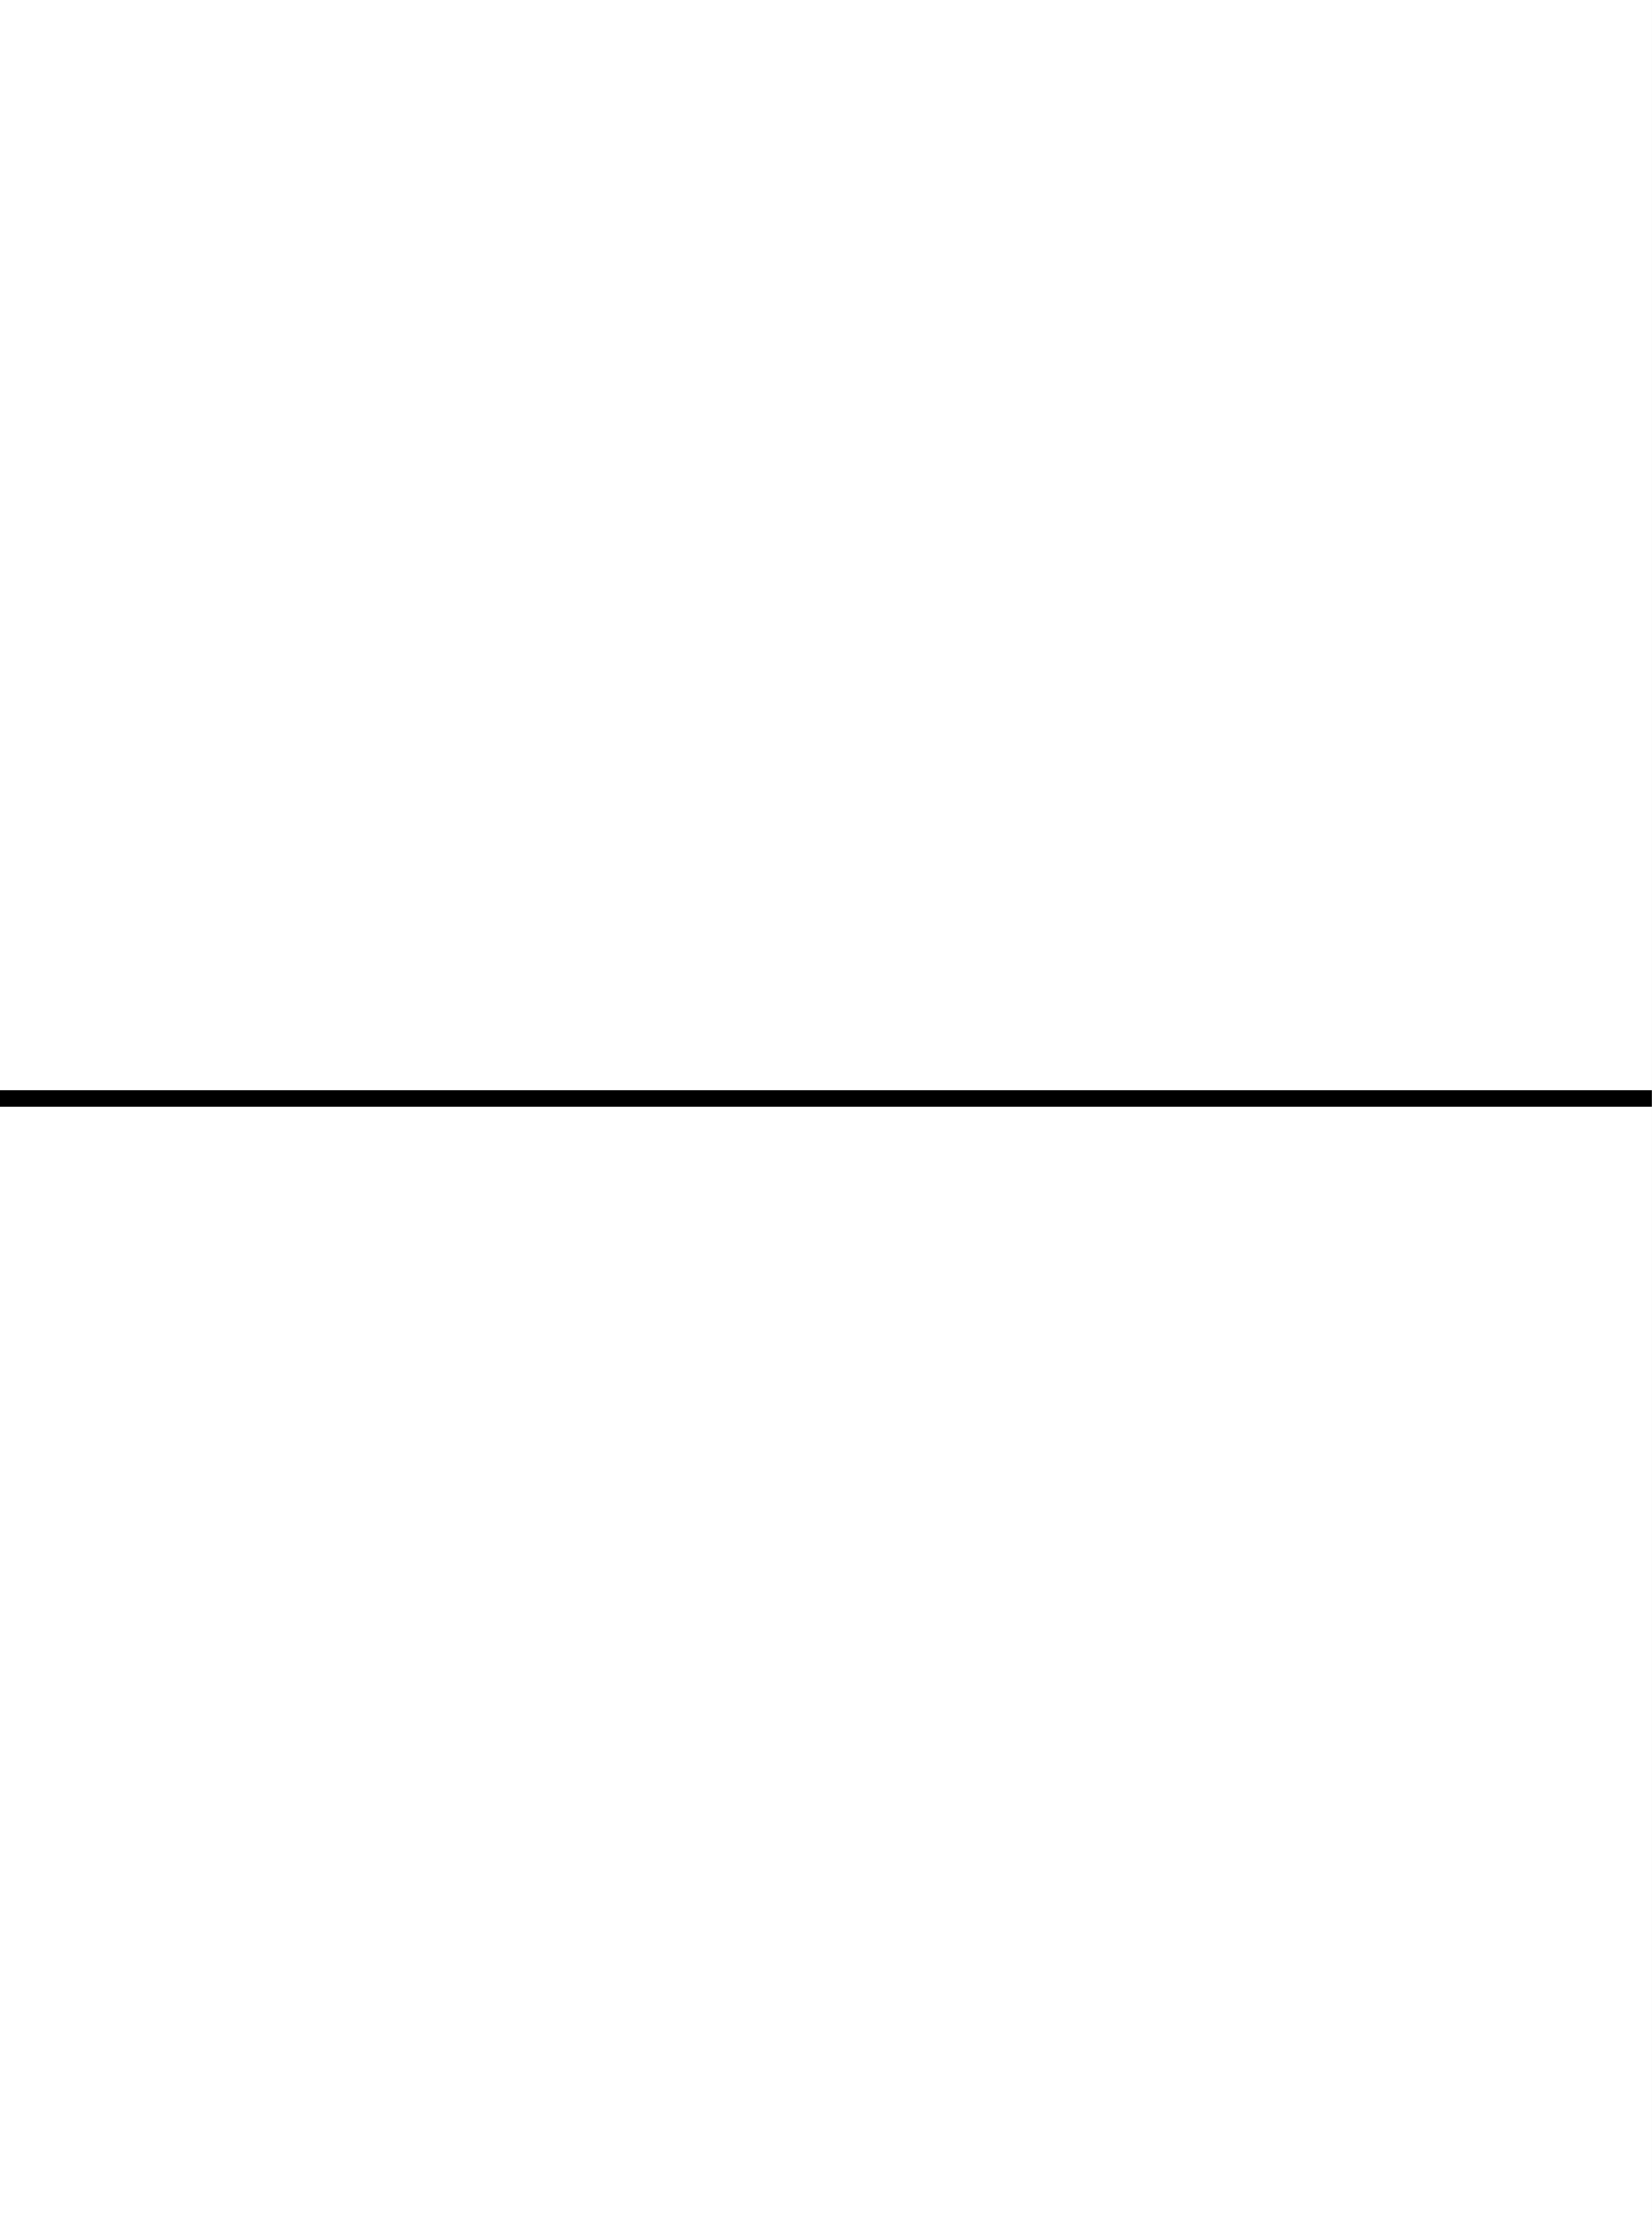
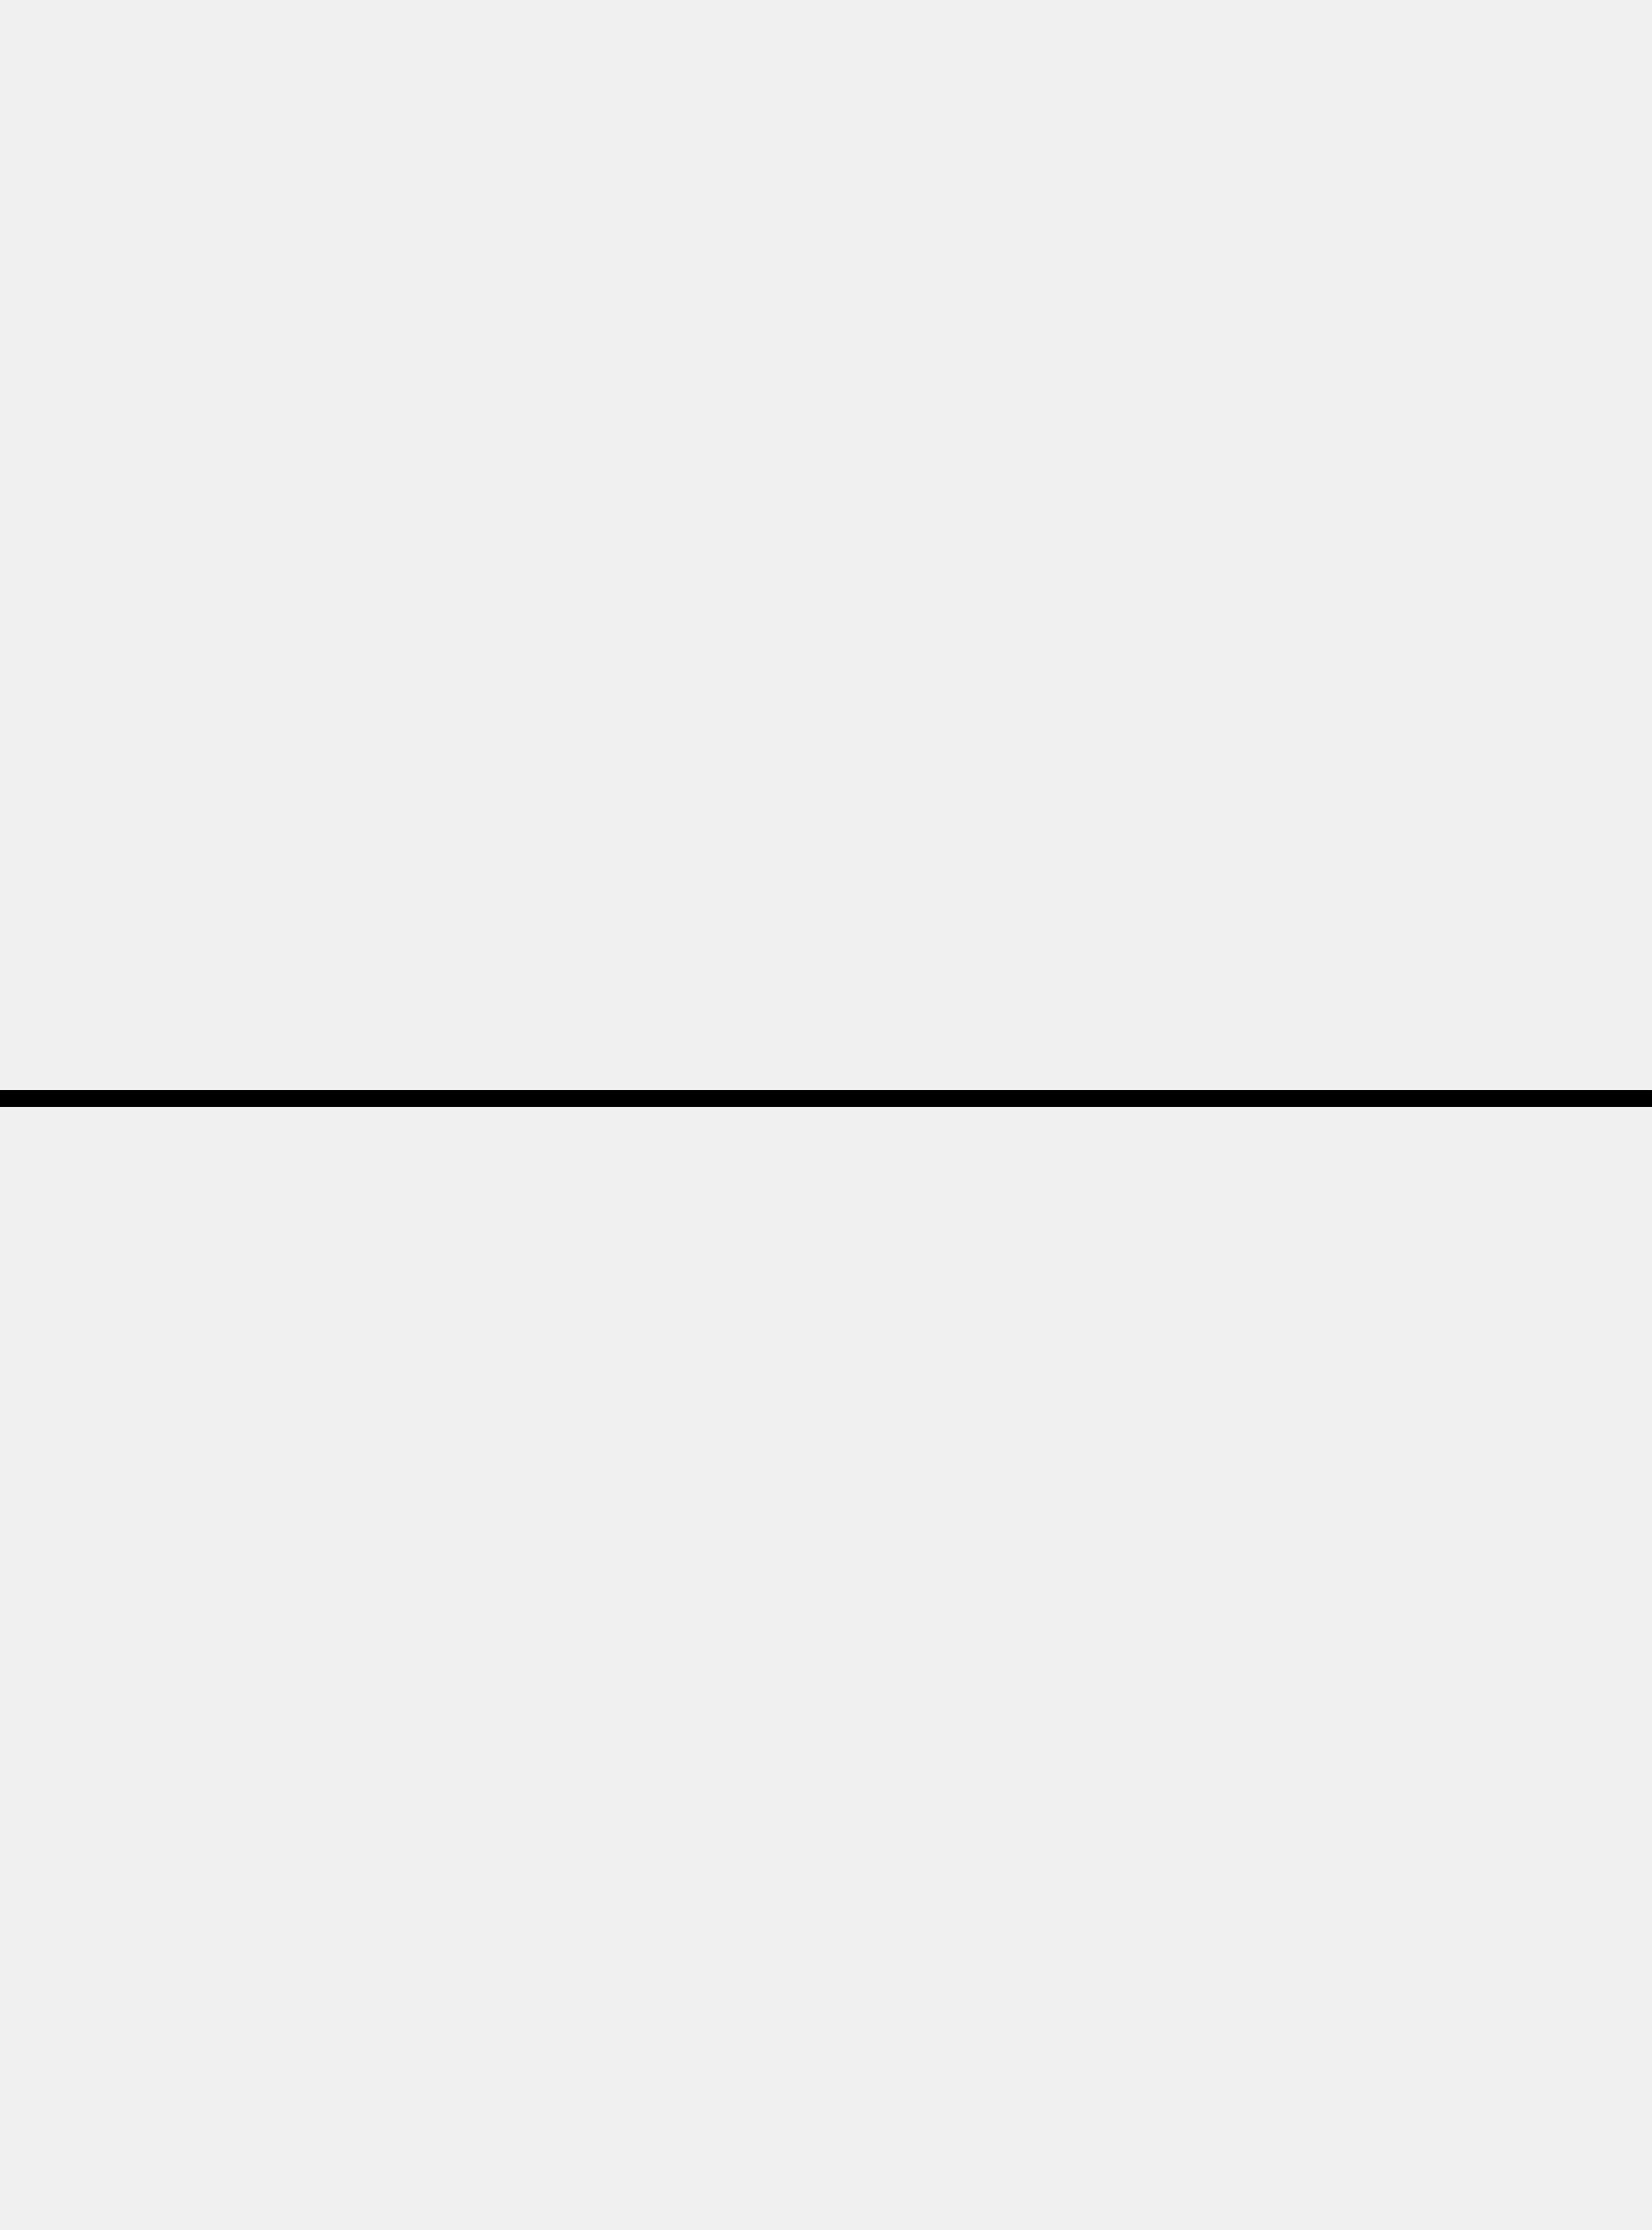
- <svg xmlns="http://www.w3.org/2000/svg" width="100" height="135" viewBox="0 0 100 135" fill="none">
-   <rect width="100" height="135" fill="white" />
-   <line y1="66.5" x2="100" y2="66.5" stroke="black" />
+ <svg xmlns="http://www.w3.org/2000/svg" version="1.1" x="0px" y="0px" viewBox="0 0 100 135" style="enable-background:new 0 0 100 135;" xml:space="preserve">
+   <style type="text/css">
+ 	.st0{fill:none;stroke:#000000;}
+ </style>
+   <g id="Layer_1">
+     <line class="st0" x1="0" y1="66.5" x2="100" y2="66.5" />
+   </g>
+   <g id="Layer_2">
+     <line class="st0" x1="0" y1="66.5" x2="100" y2="66.5" />
+   </g>
+   <g id="Layer_3">
+     <line class="st0" x1="0" y1="66.5" x2="100" y2="66.5" />
+   </g>
+   <g id="Layer_4">
+     <line class="st0" x1="0" y1="66.5" x2="100" y2="66.5" />
+   </g>
</svg>
